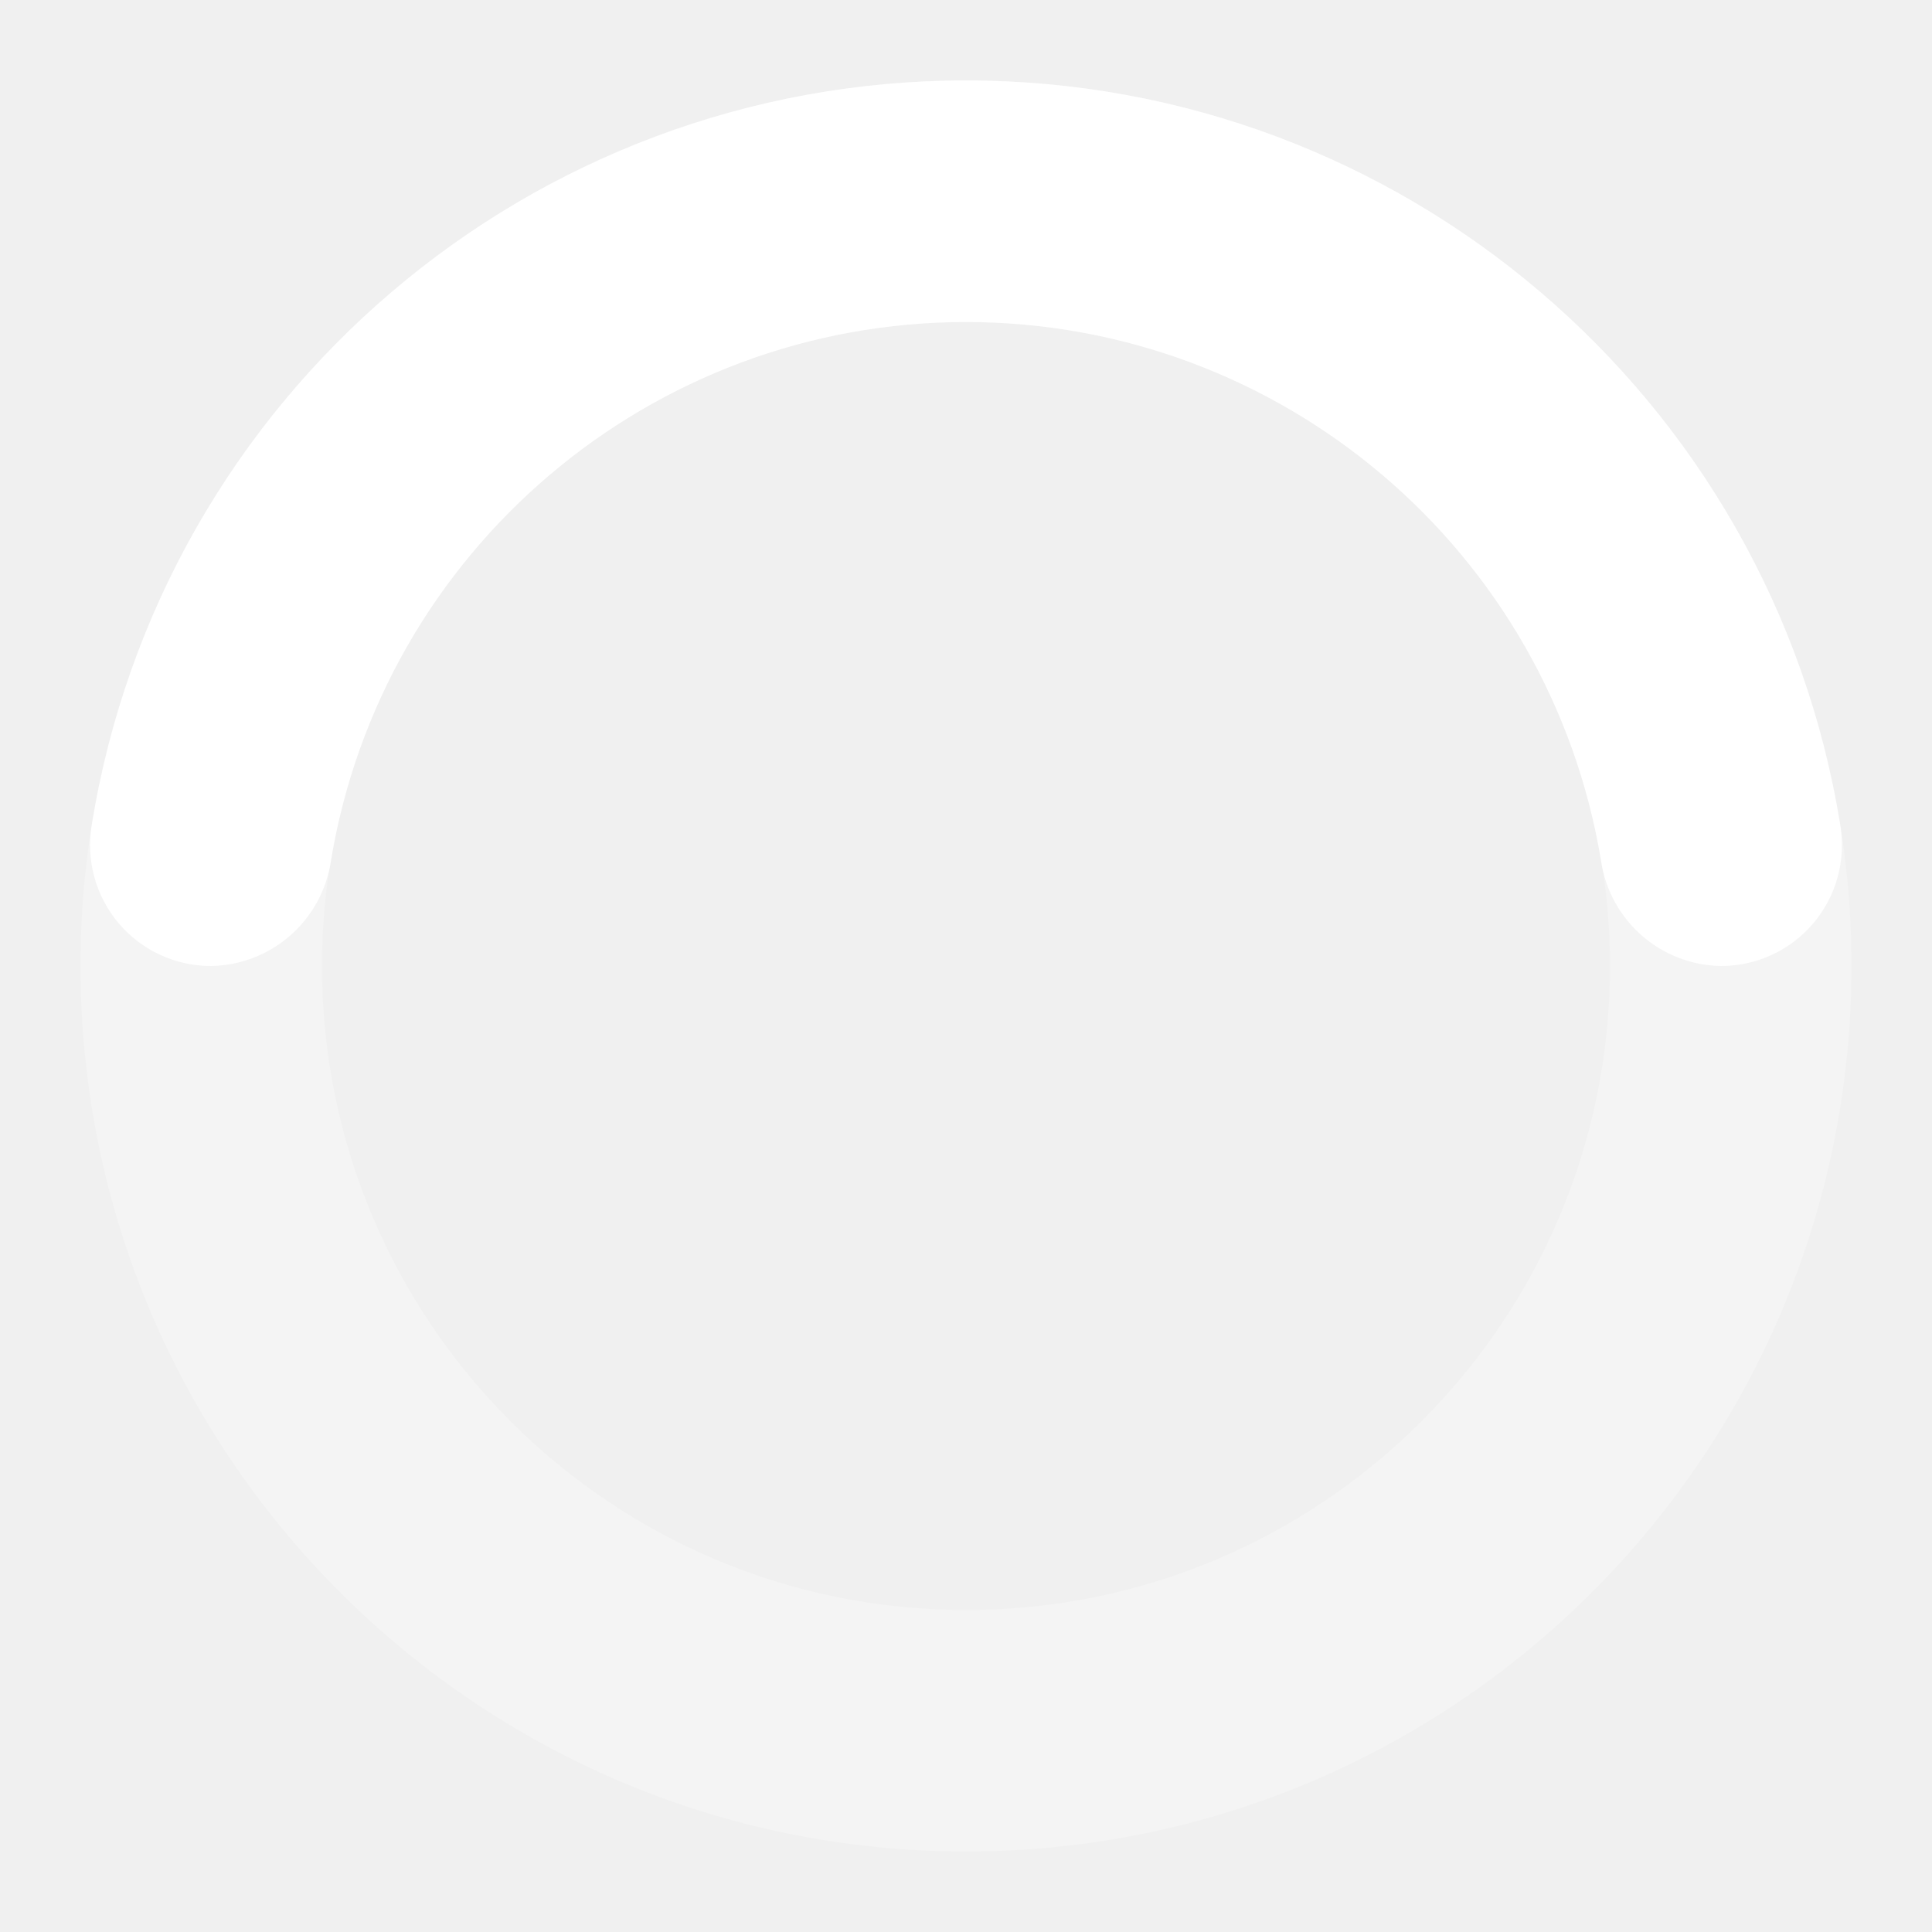
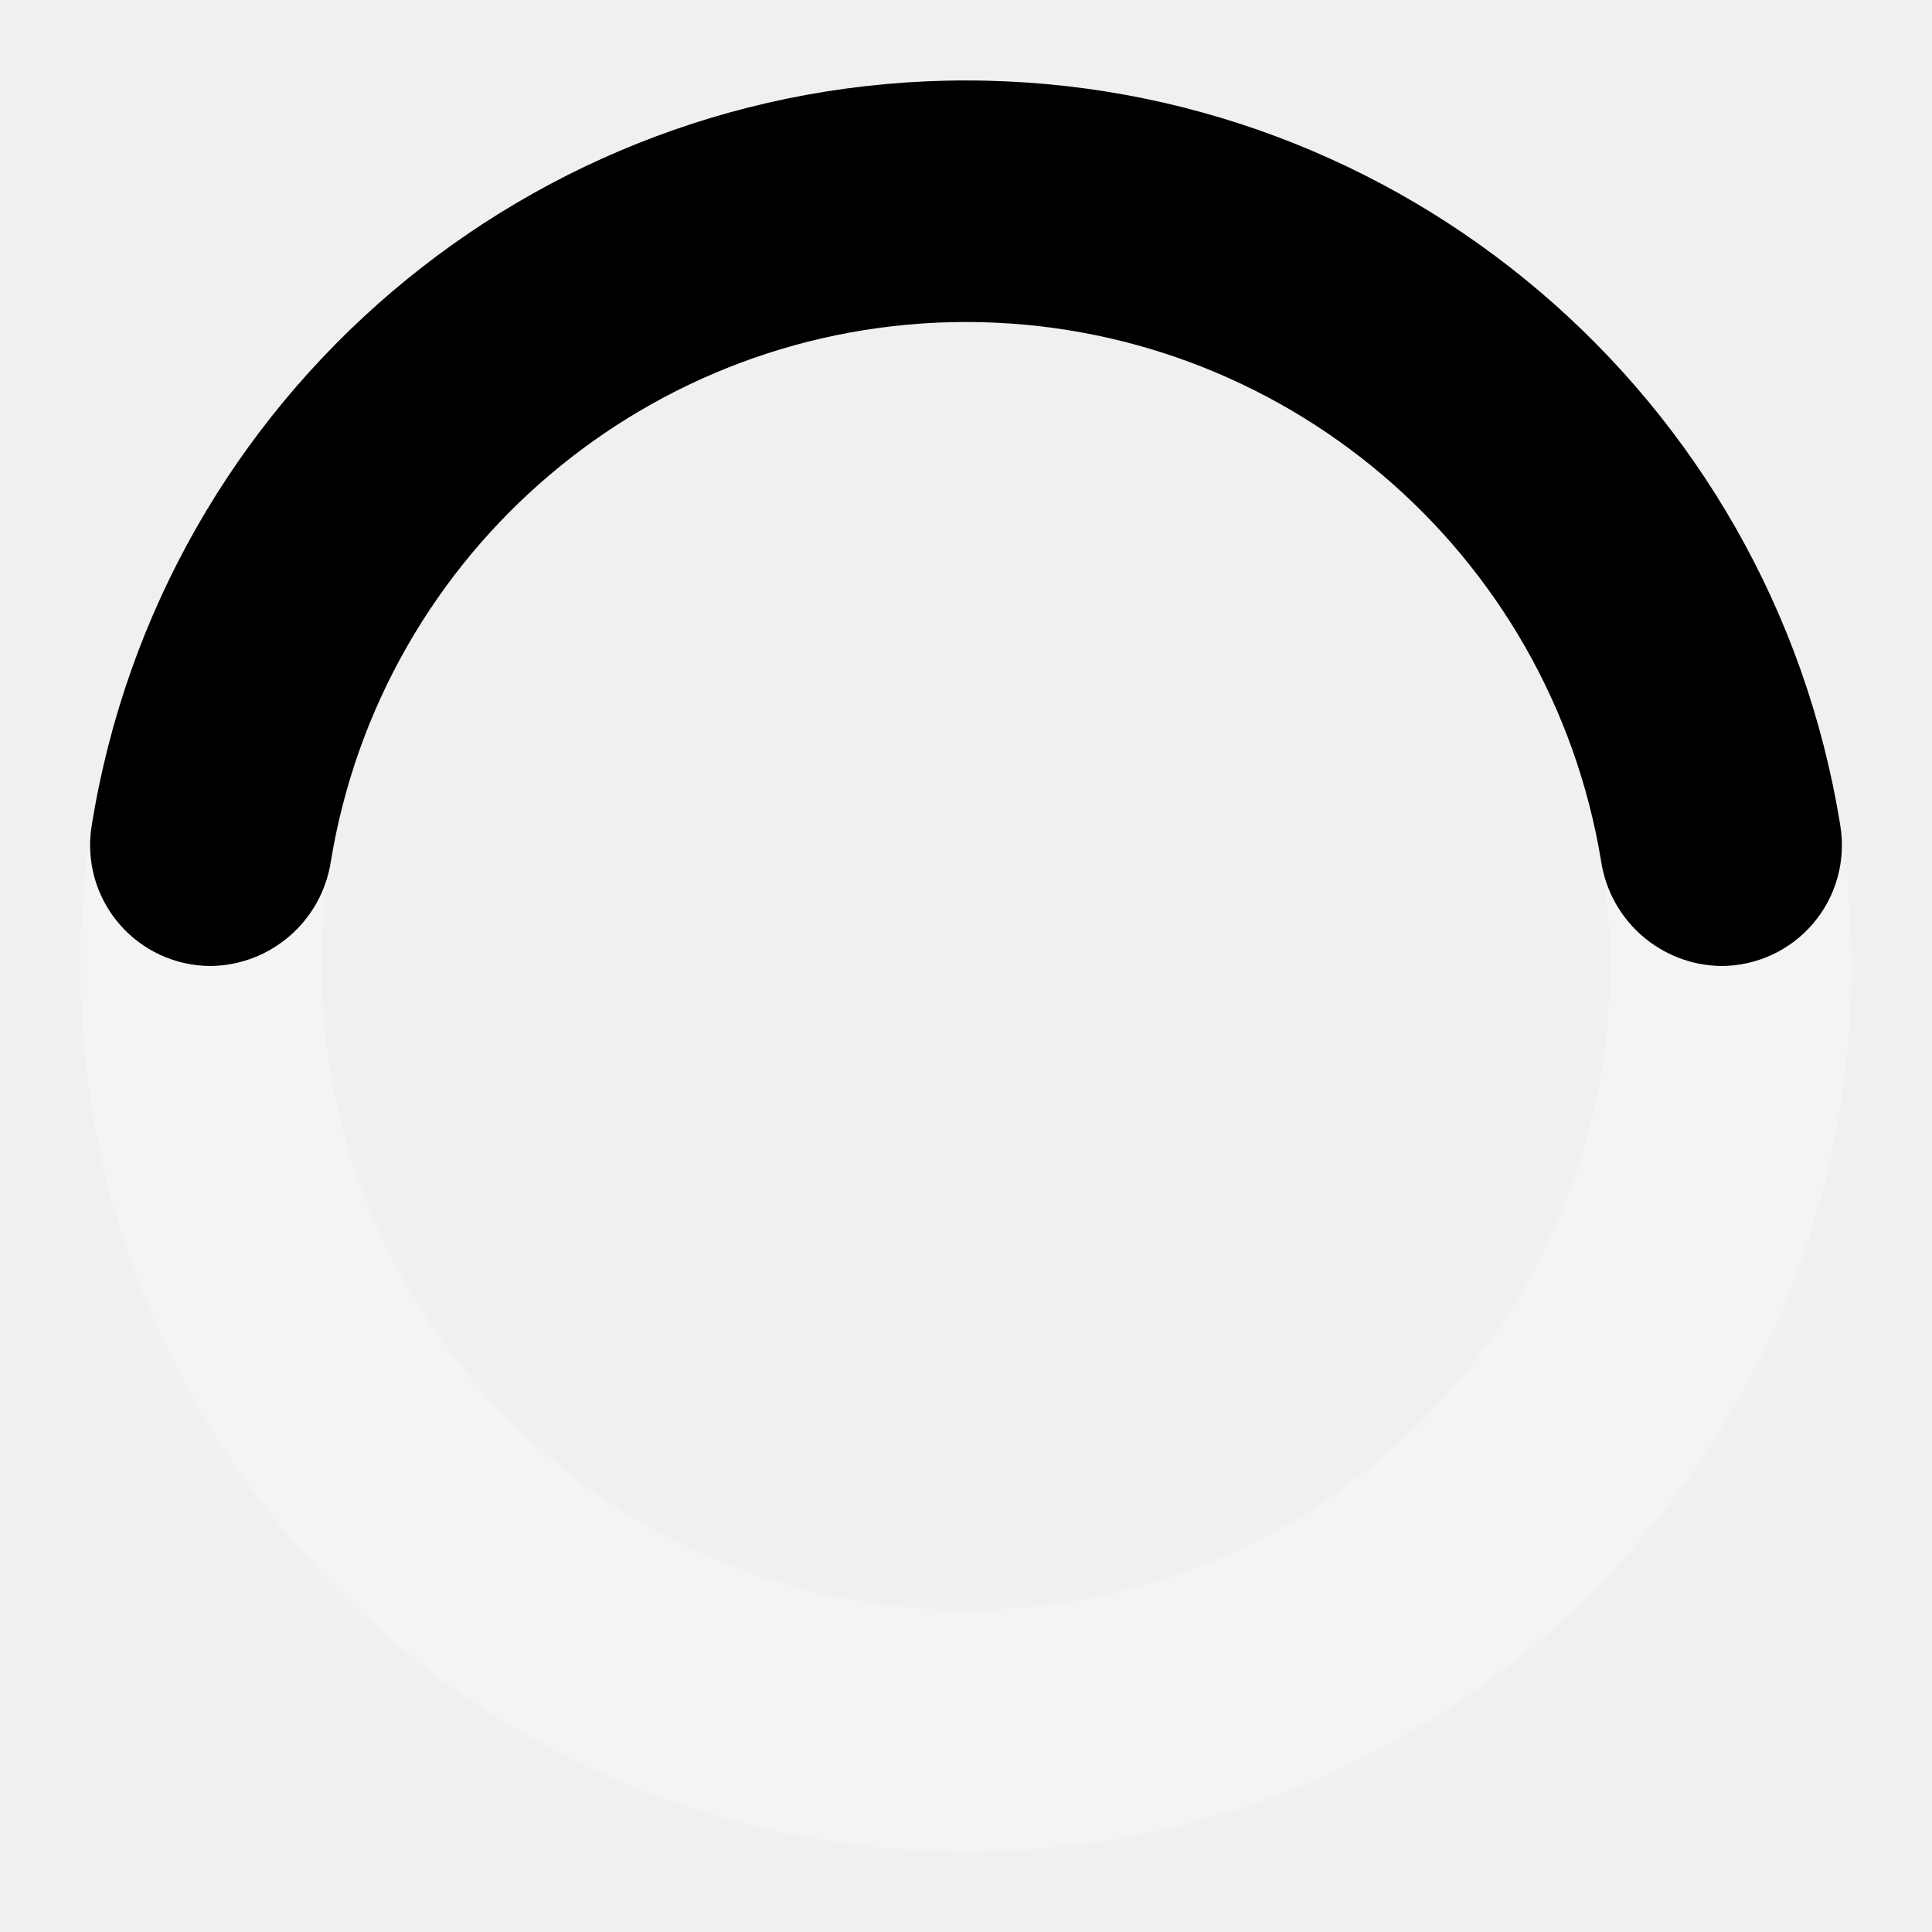
<svg xmlns="http://www.w3.org/2000/svg" width="24" height="24" viewBox="0 0 24 24">
  <style>.spinner_z9k8{transform-origin:center;animation:spinner_StKS .75s infinite linear}@keyframes spinner_StKS{100%{transform:rotate(360deg)}}</style>
  <path d="M12,1A11,11,0,1,0,23,12,11,11,0,0,0,12,1Zm0,19a8,8,0,1,1,8-8A8,8,0,0,1,12,20Z" fill="#fff" opacity=".25" />
-   <path d="M12,4a8,8,0,0,1,7.89,6.7A1.53,1.53,0,0,0,21.38,12h0a1.5,1.5,0,0,0,1.48-1.75,11,11,0,0,0-21.72,0A1.5,1.5,0,0,0,2.62,12h0a1.53,1.53,0,0,0,1.49-1.3A8,8,0,0,1,12,4Z" fill="#fff" class="spinner_z9k8" />
+   <path d="M12,4a8,8,0,0,1,7.89,6.7A1.53,1.53,0,0,0,21.38,12h0a1.5,1.5,0,0,0,1.48-1.75,11,11,0,0,0-21.72,0A1.5,1.5,0,0,0,2.62,12h0a1.53,1.53,0,0,0,1.49-1.3A8,8,0,0,1,12,4Z" class="spinner_z9k8" />
</svg>
